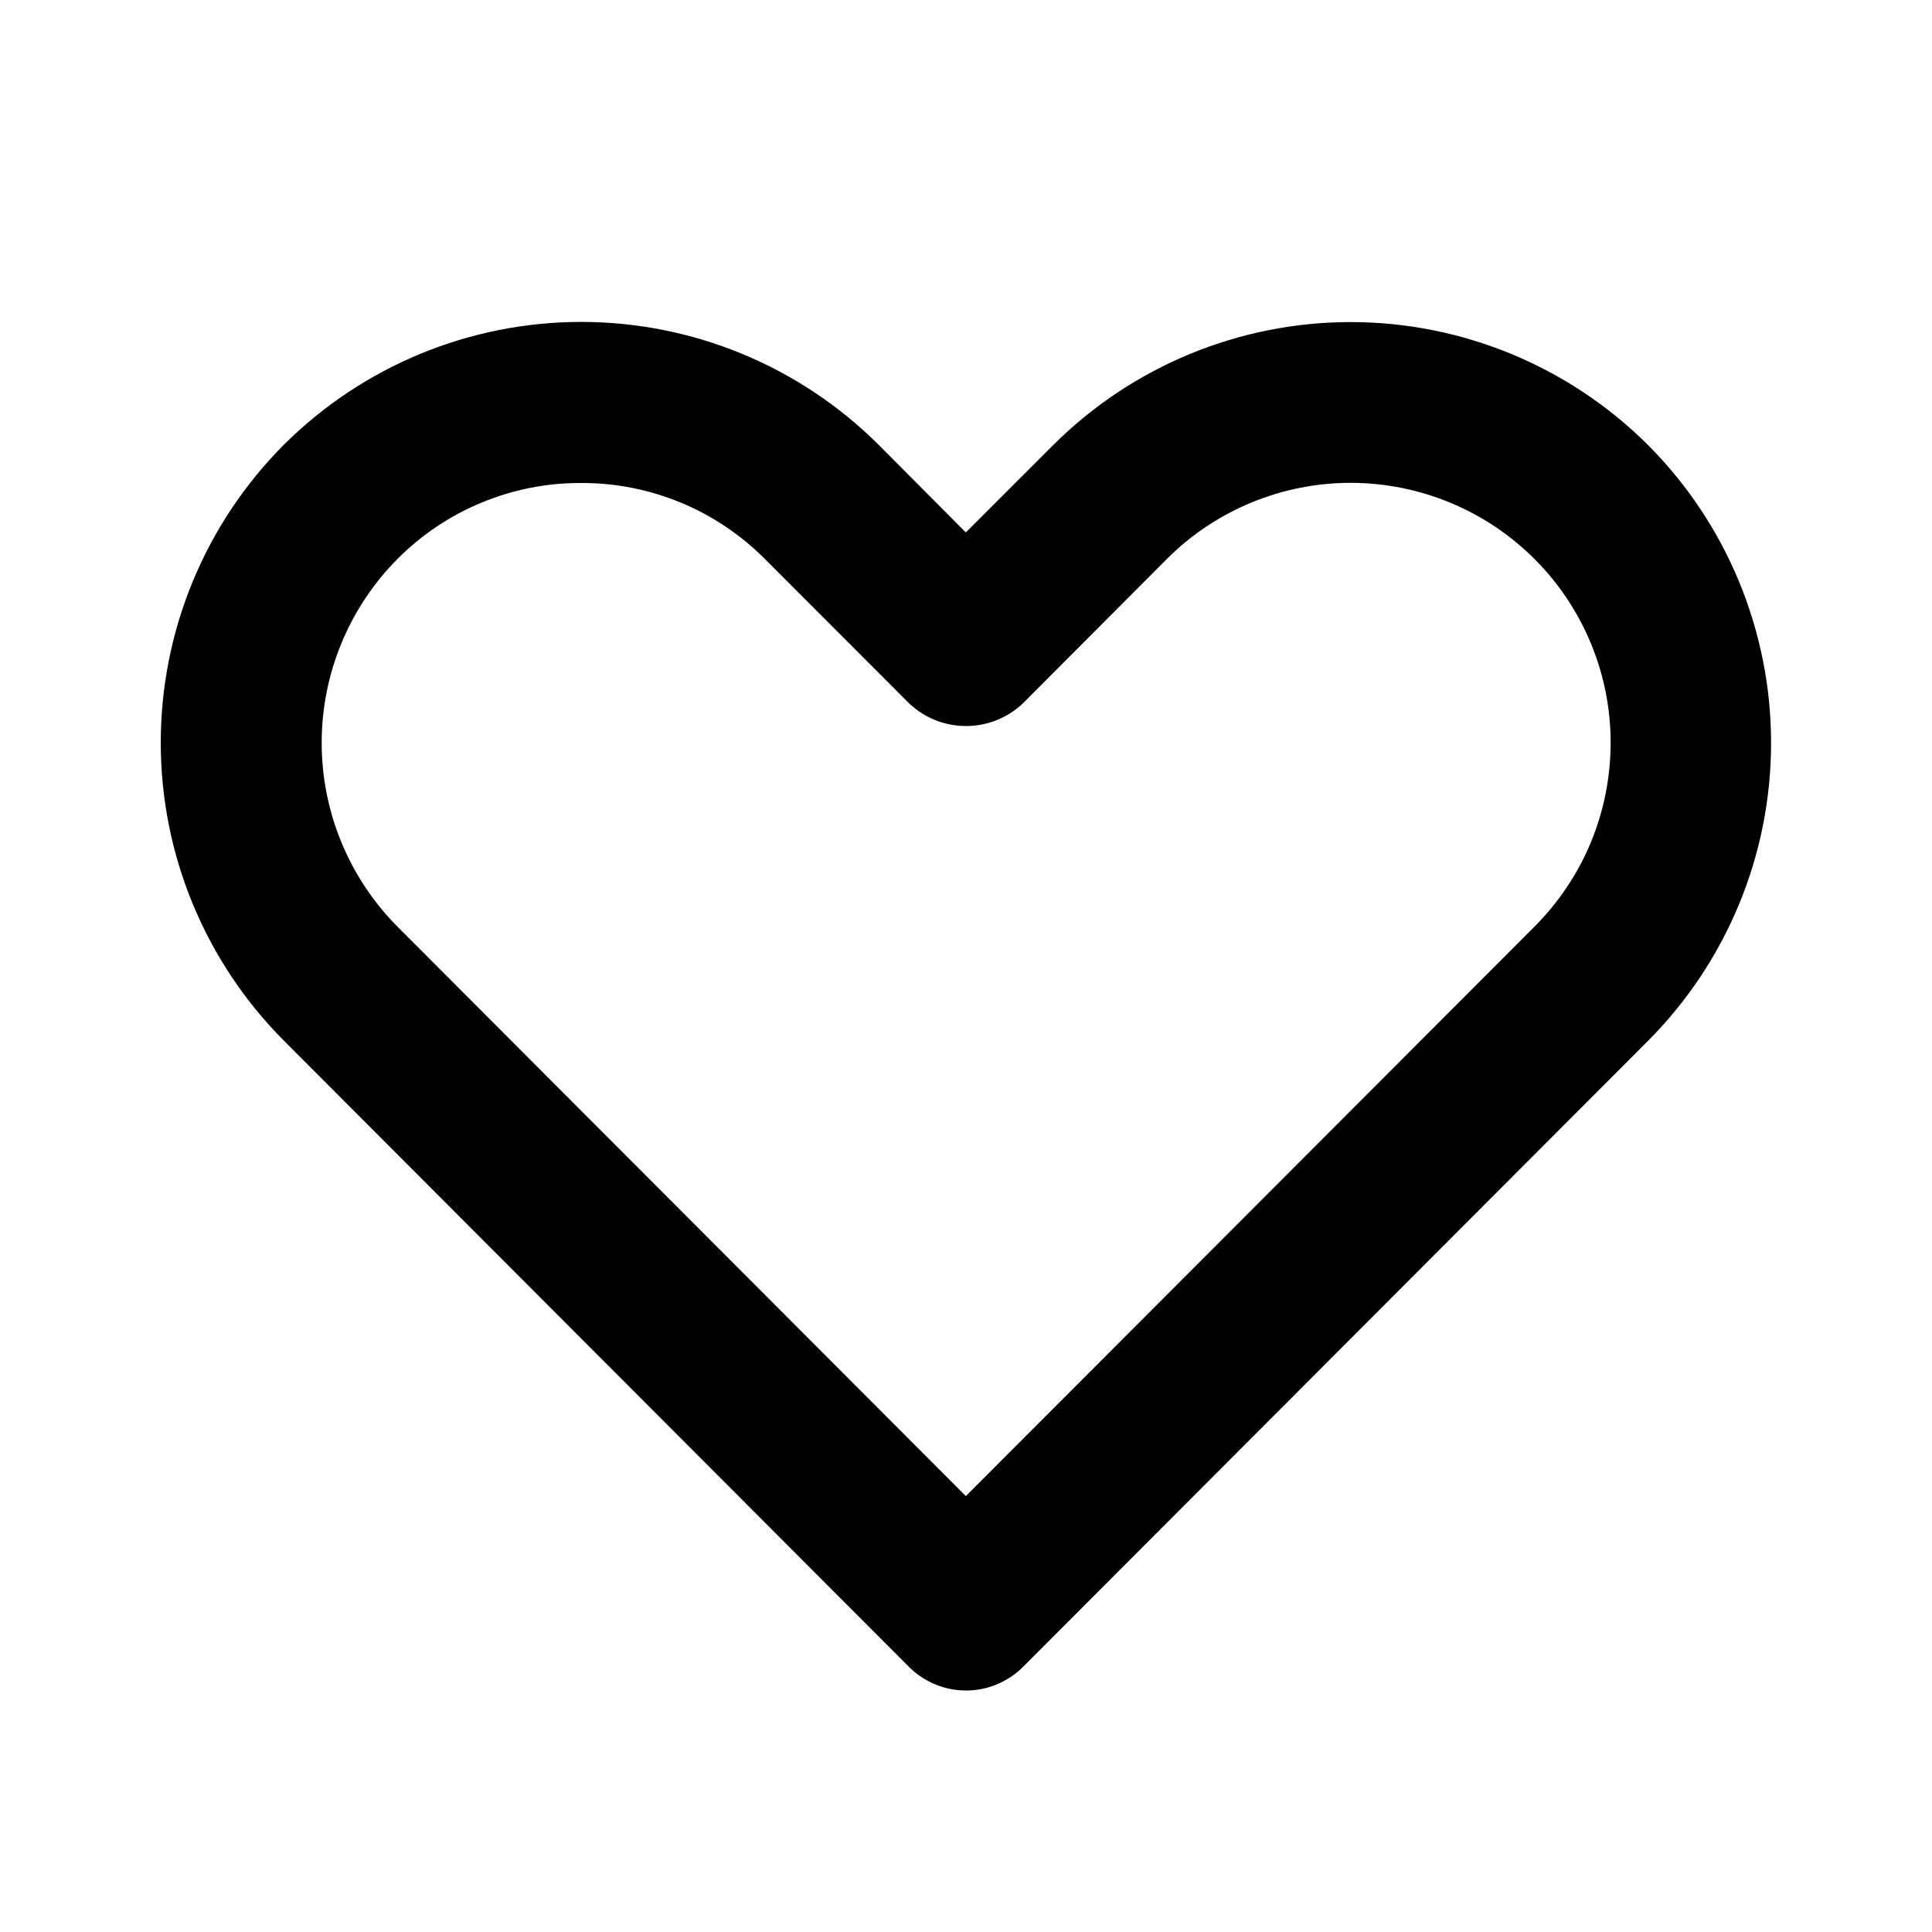
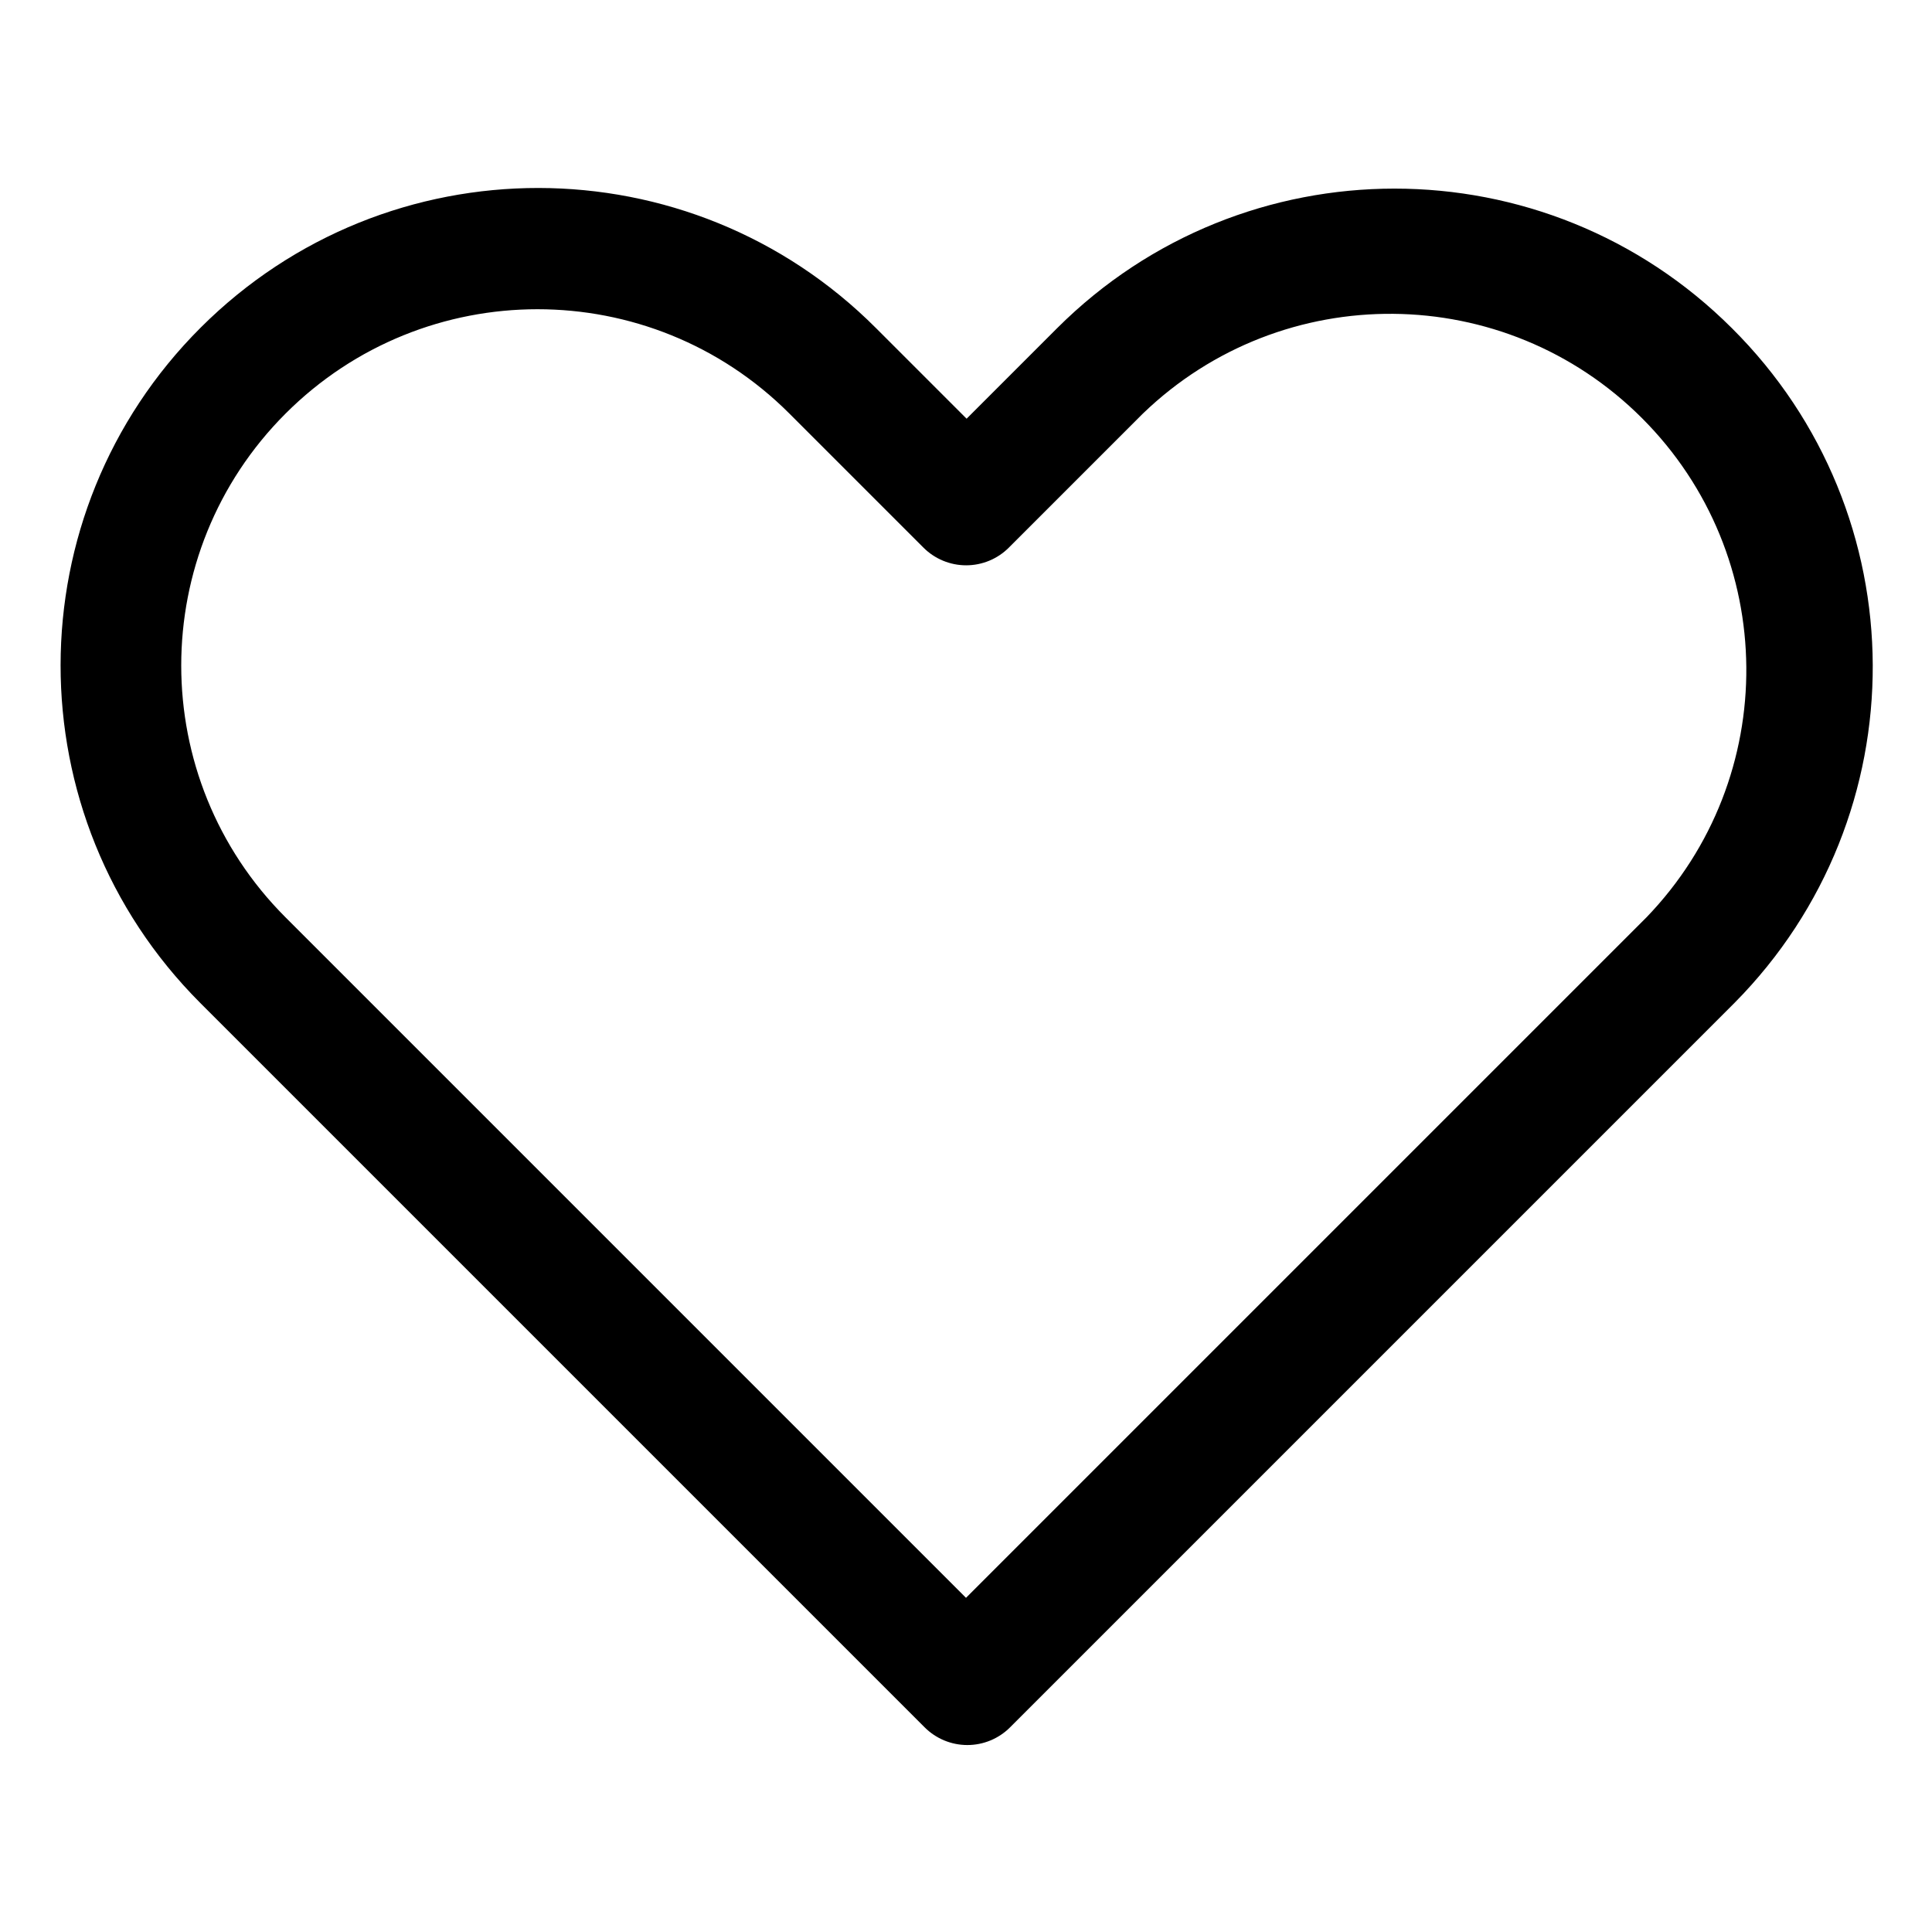
- <svg xmlns="http://www.w3.org/2000/svg" width="24" height="24" viewBox="0 0 24 24" fill="none">
-   <path d="M11.998 21C11.867 21 11.737 20.974 11.615 20.923C11.494 20.873 11.384 20.799 11.291 20.706L3.525 12.926C2.546 11.943 1.997 10.613 1.997 9.226C1.997 7.839 2.546 6.509 3.525 5.526C4.506 4.548 5.835 3.999 7.22 3.999C8.605 3.999 9.934 4.548 10.915 5.526L11.998 6.614L13.083 5.529C14.064 4.551 15.393 4.001 16.778 4.001C18.163 4.001 19.492 4.551 20.473 5.529C21.452 6.512 22.001 7.842 22.001 9.229C22.001 10.616 21.452 11.946 20.473 12.929L12.708 20.707C12.615 20.8 12.504 20.874 12.382 20.924C12.261 20.975 12.13 21 11.998 21ZM7.22 6C6.797 5.998 6.377 6.08 5.986 6.242C5.594 6.403 5.239 6.641 4.94 6.941C4.336 7.548 3.996 8.37 3.996 9.227C3.996 10.085 4.336 10.907 4.94 11.514L11.998 18.585L19.059 11.514C19.359 11.214 19.598 10.859 19.761 10.467C19.923 10.076 20.007 9.656 20.008 9.232C20.009 8.808 19.926 8.388 19.764 7.996C19.602 7.604 19.365 7.247 19.065 6.947C18.766 6.647 18.41 6.408 18.018 6.246C17.627 6.083 17.207 5.999 16.783 5.998C15.926 5.997 15.104 6.336 14.498 6.941L12.708 8.736C12.517 8.918 12.264 9.019 12 9.019C11.736 9.019 11.483 8.918 11.292 8.736L9.498 6.94C9.199 6.641 8.844 6.403 8.453 6.242C8.062 6.081 7.643 5.998 7.22 6V6Z" fill="black" />
+ <svg xmlns="http://www.w3.org/2000/svg" viewBox="0 0 64 64">
+   <g id="Layer_71" data-name="Layer 71">
+     <path d="M57.37,10.87a15.82,15.82,0,0,0-22.35,0l-3,3-3-3A15.8,15.8,0,1,0,6.63,33.22l24,24a2,2,0,0,0,2.83,0l24-24A15.82,15.82,0,0,0,57.37,10.87ZM54.54,30.39,32,52.93,9.46,30.39A11.8,11.8,0,0,1,26.15,13.7l4.44,4.44a2,2,0,0,0,2.83,0l4.44-4.44A11.8,11.8,0,0,1,54.54,30.39Z" />
+   </g>
</svg>
